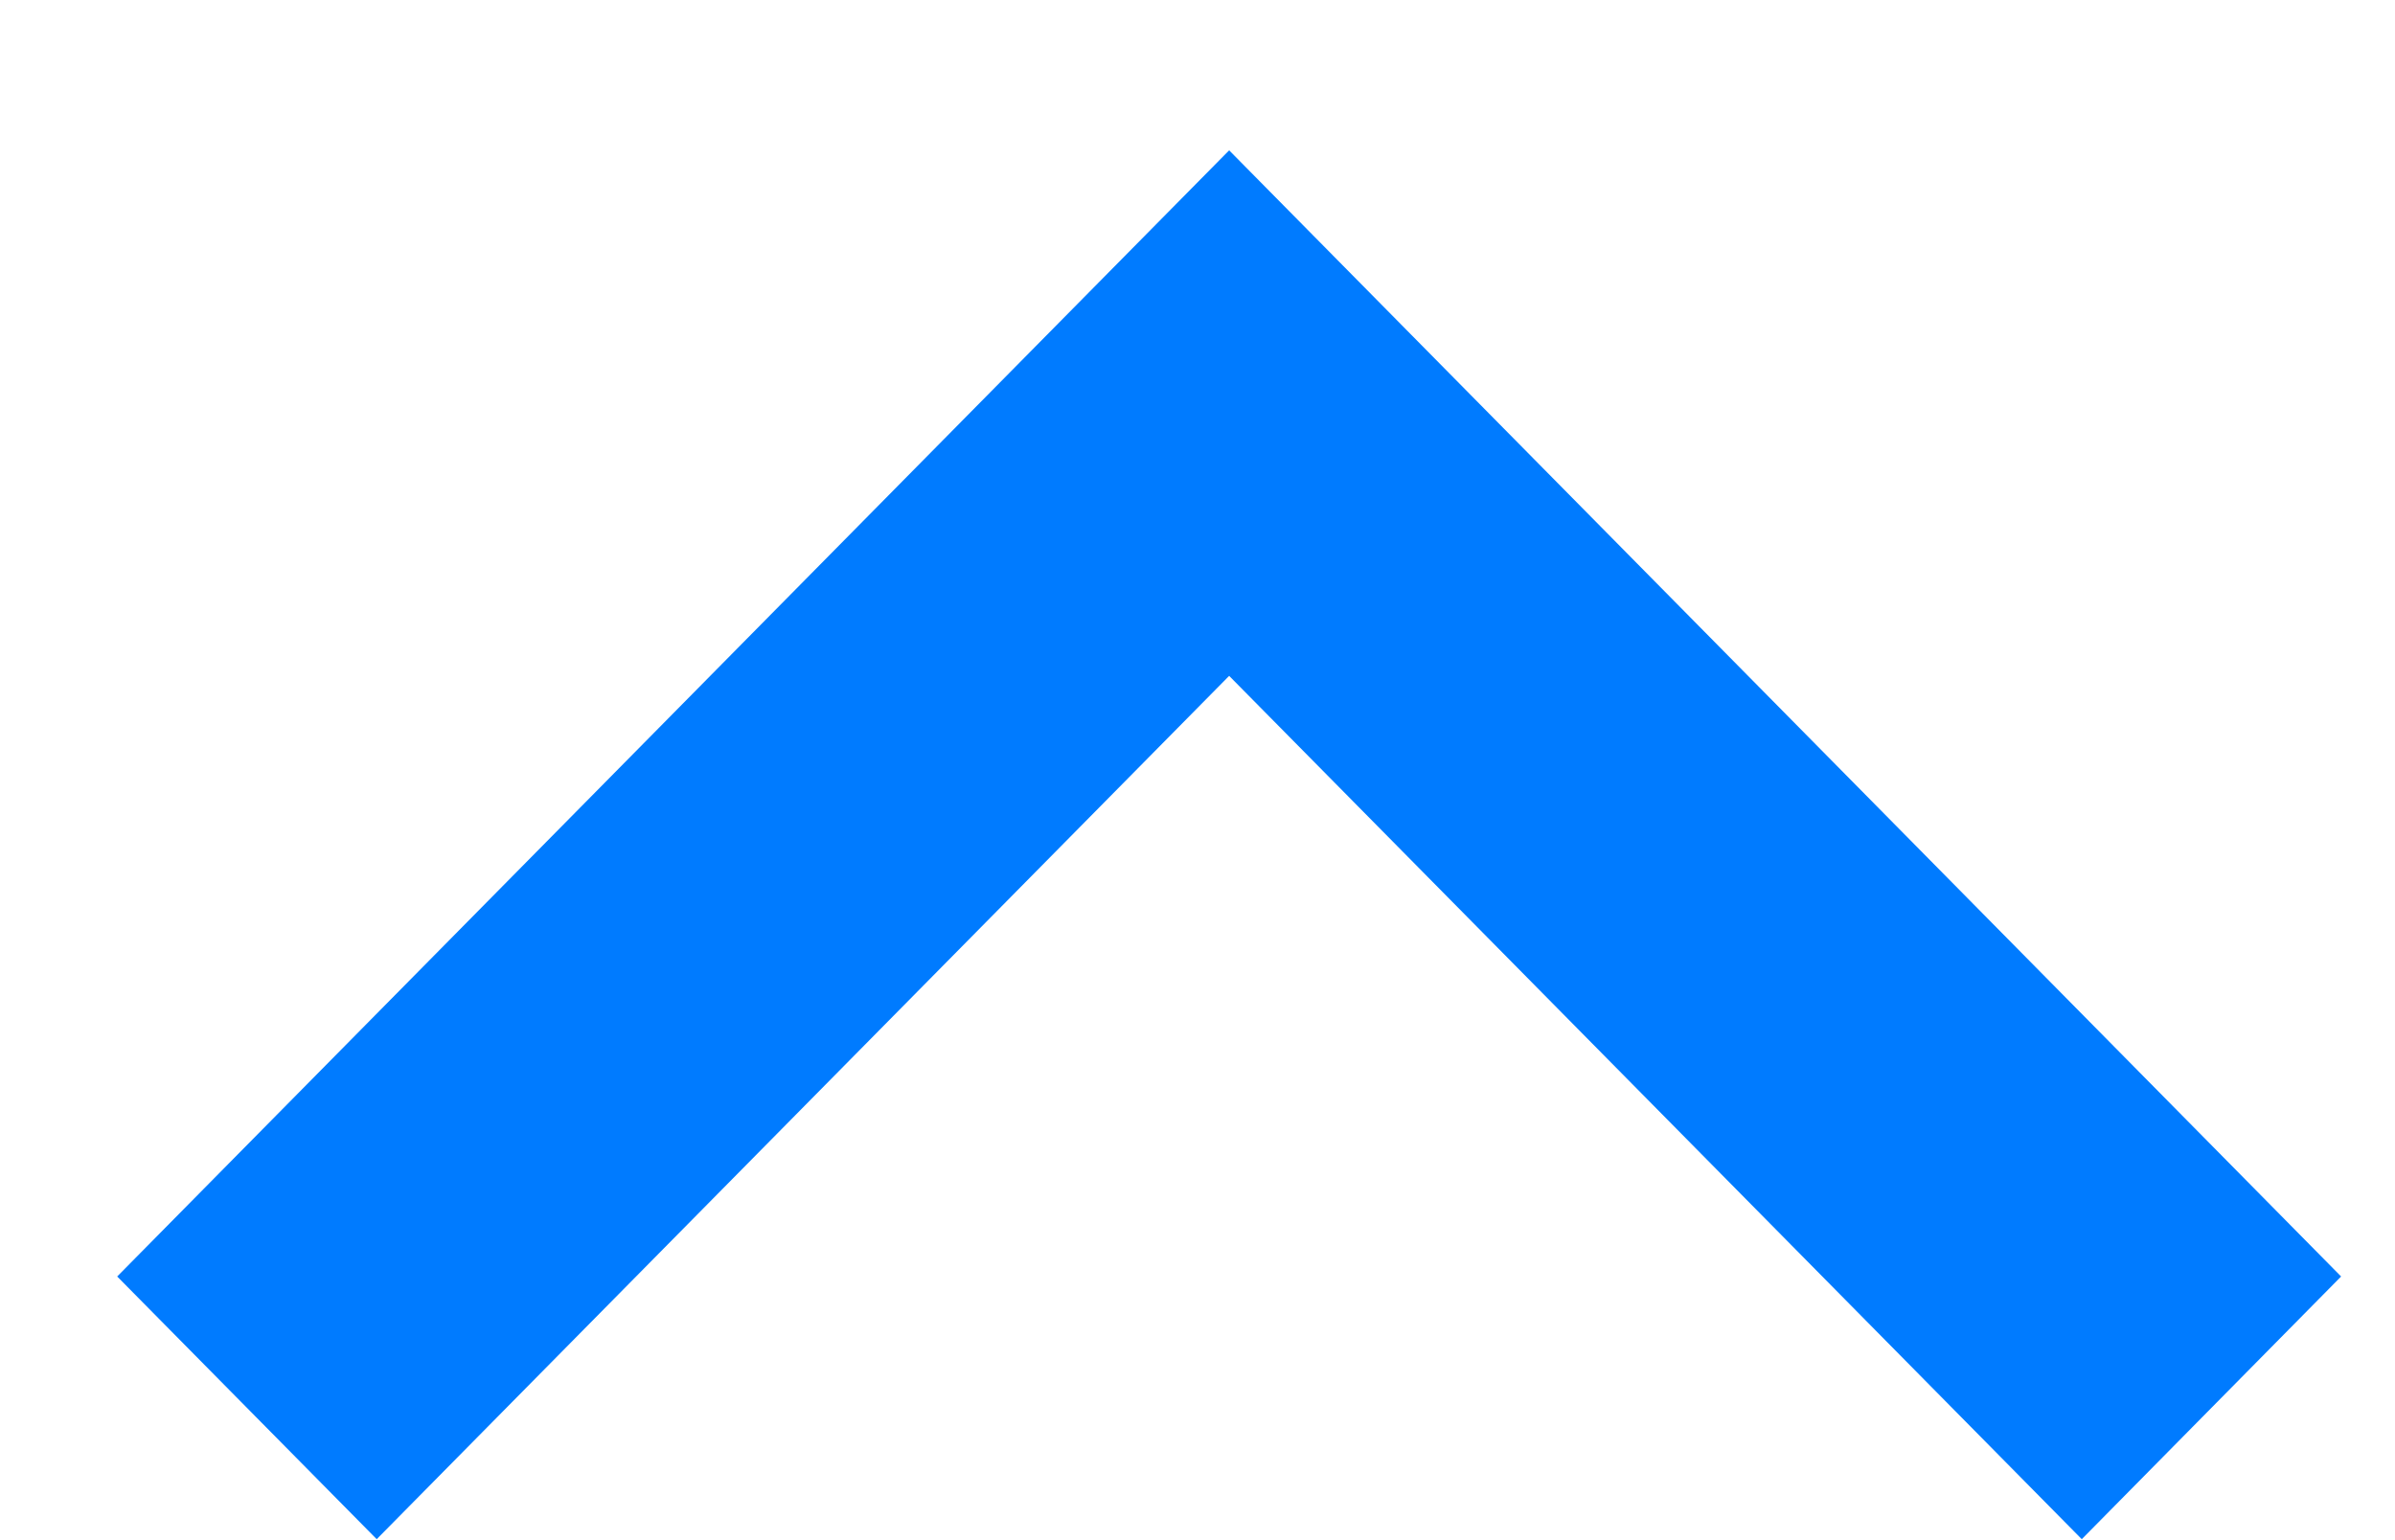
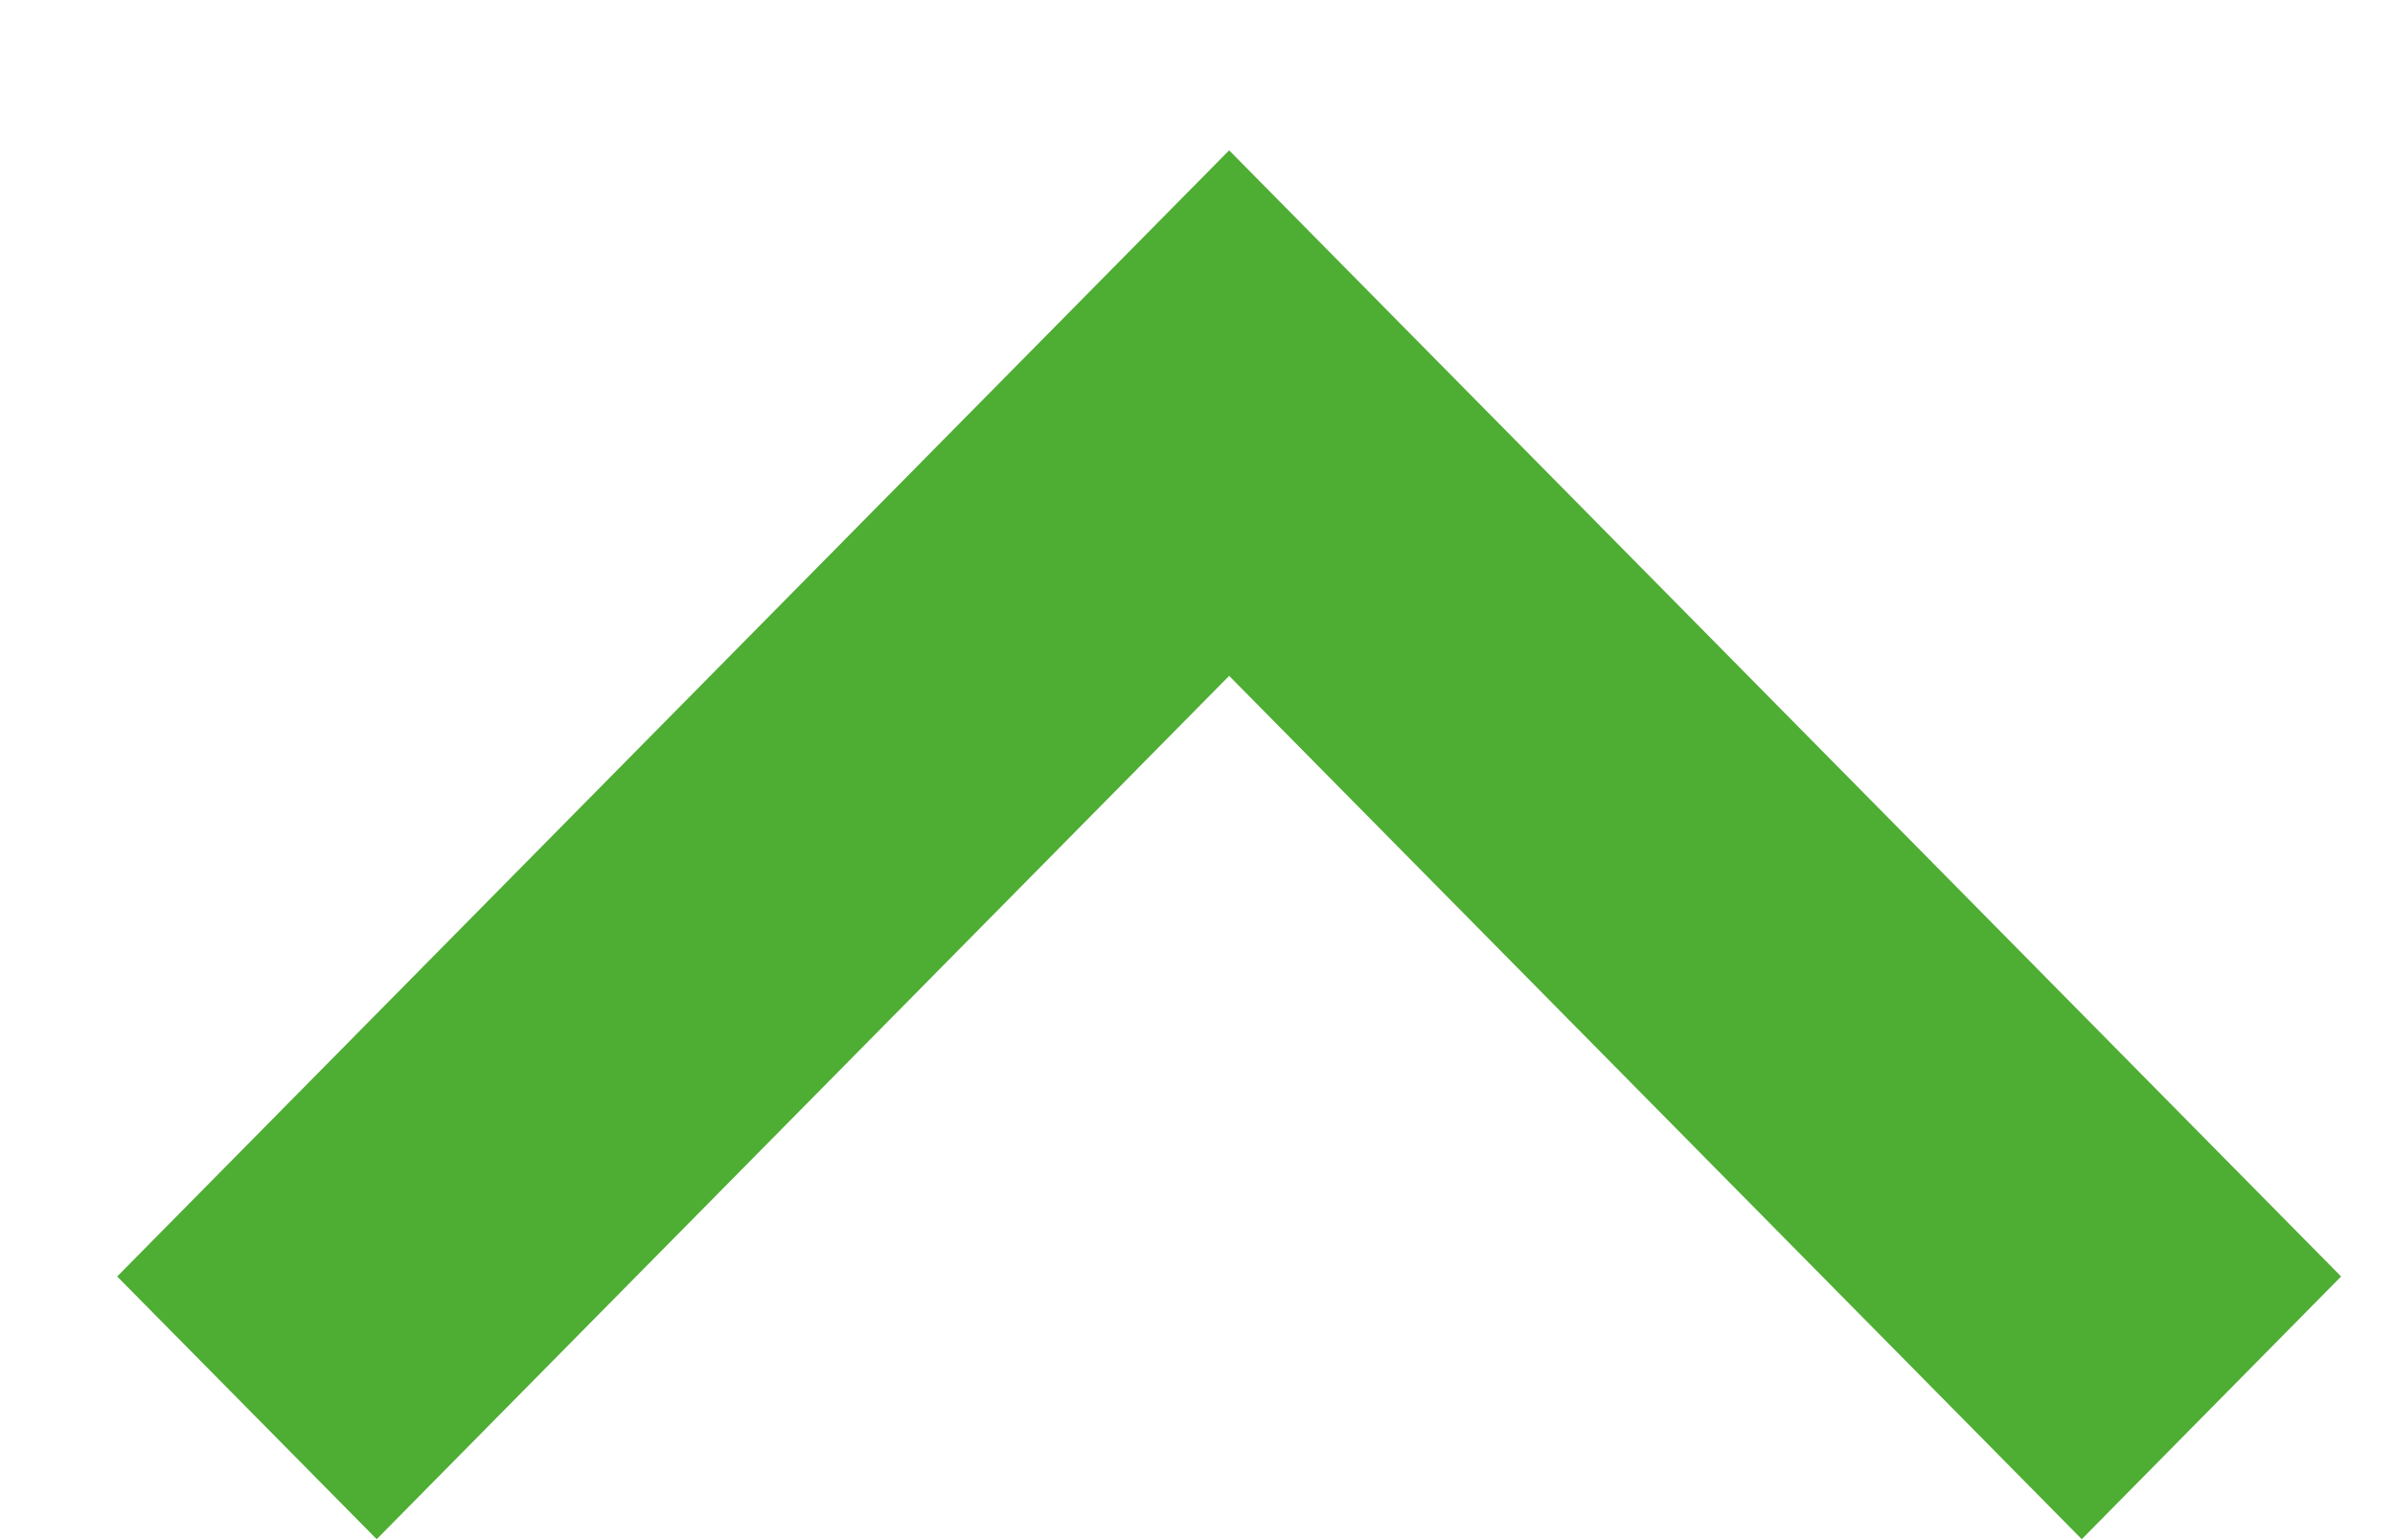
<svg xmlns="http://www.w3.org/2000/svg" width="14" height="9" viewBox="0 0 14 9" fill="none">
-   <path fill-rule="evenodd" clip-rule="evenodd" d="M0.685 7.464L2.202 9L7.185 3.952L12.169 9L13.685 7.464L7.185 0.879L0.685 7.464Z" fill="#007bff" />
+   <path fill-rule="evenodd" clip-rule="evenodd" d="M0.685 7.464L2.202 9L7.185 3.952L12.169 9L13.685 7.464L7.185 0.879L0.685 7.464Z" fill="#4EAD33" />
</svg>
